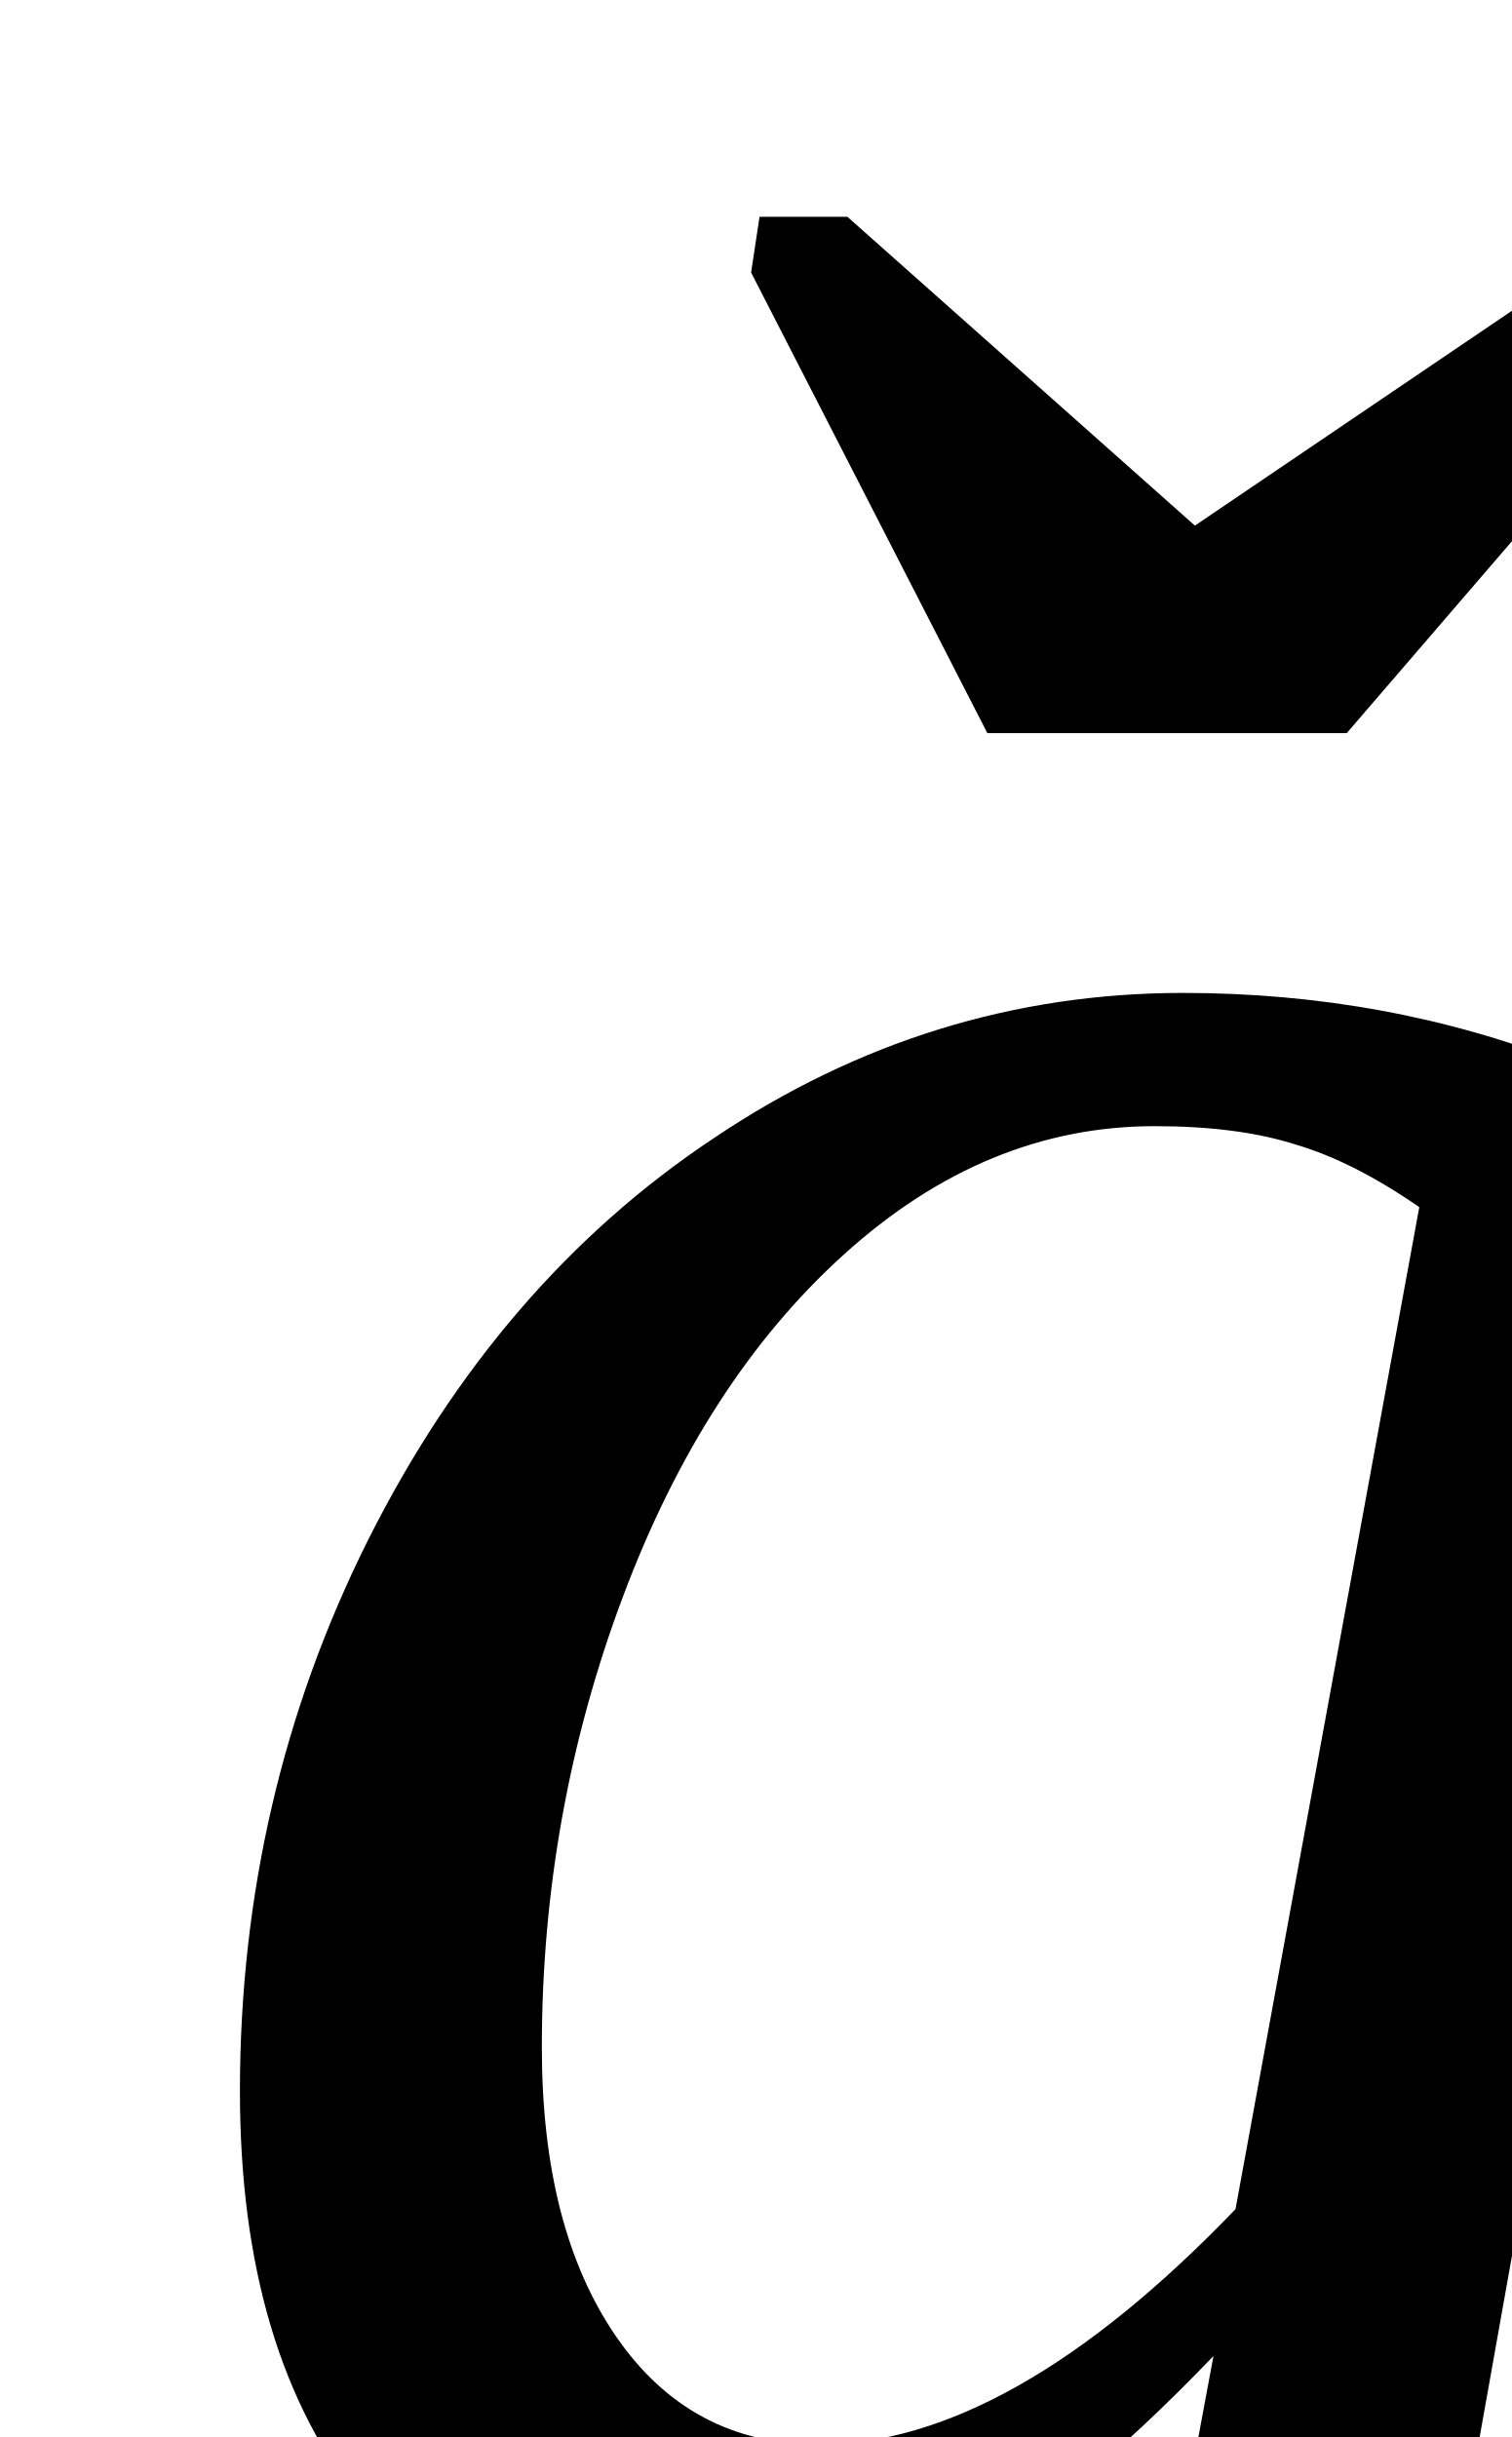
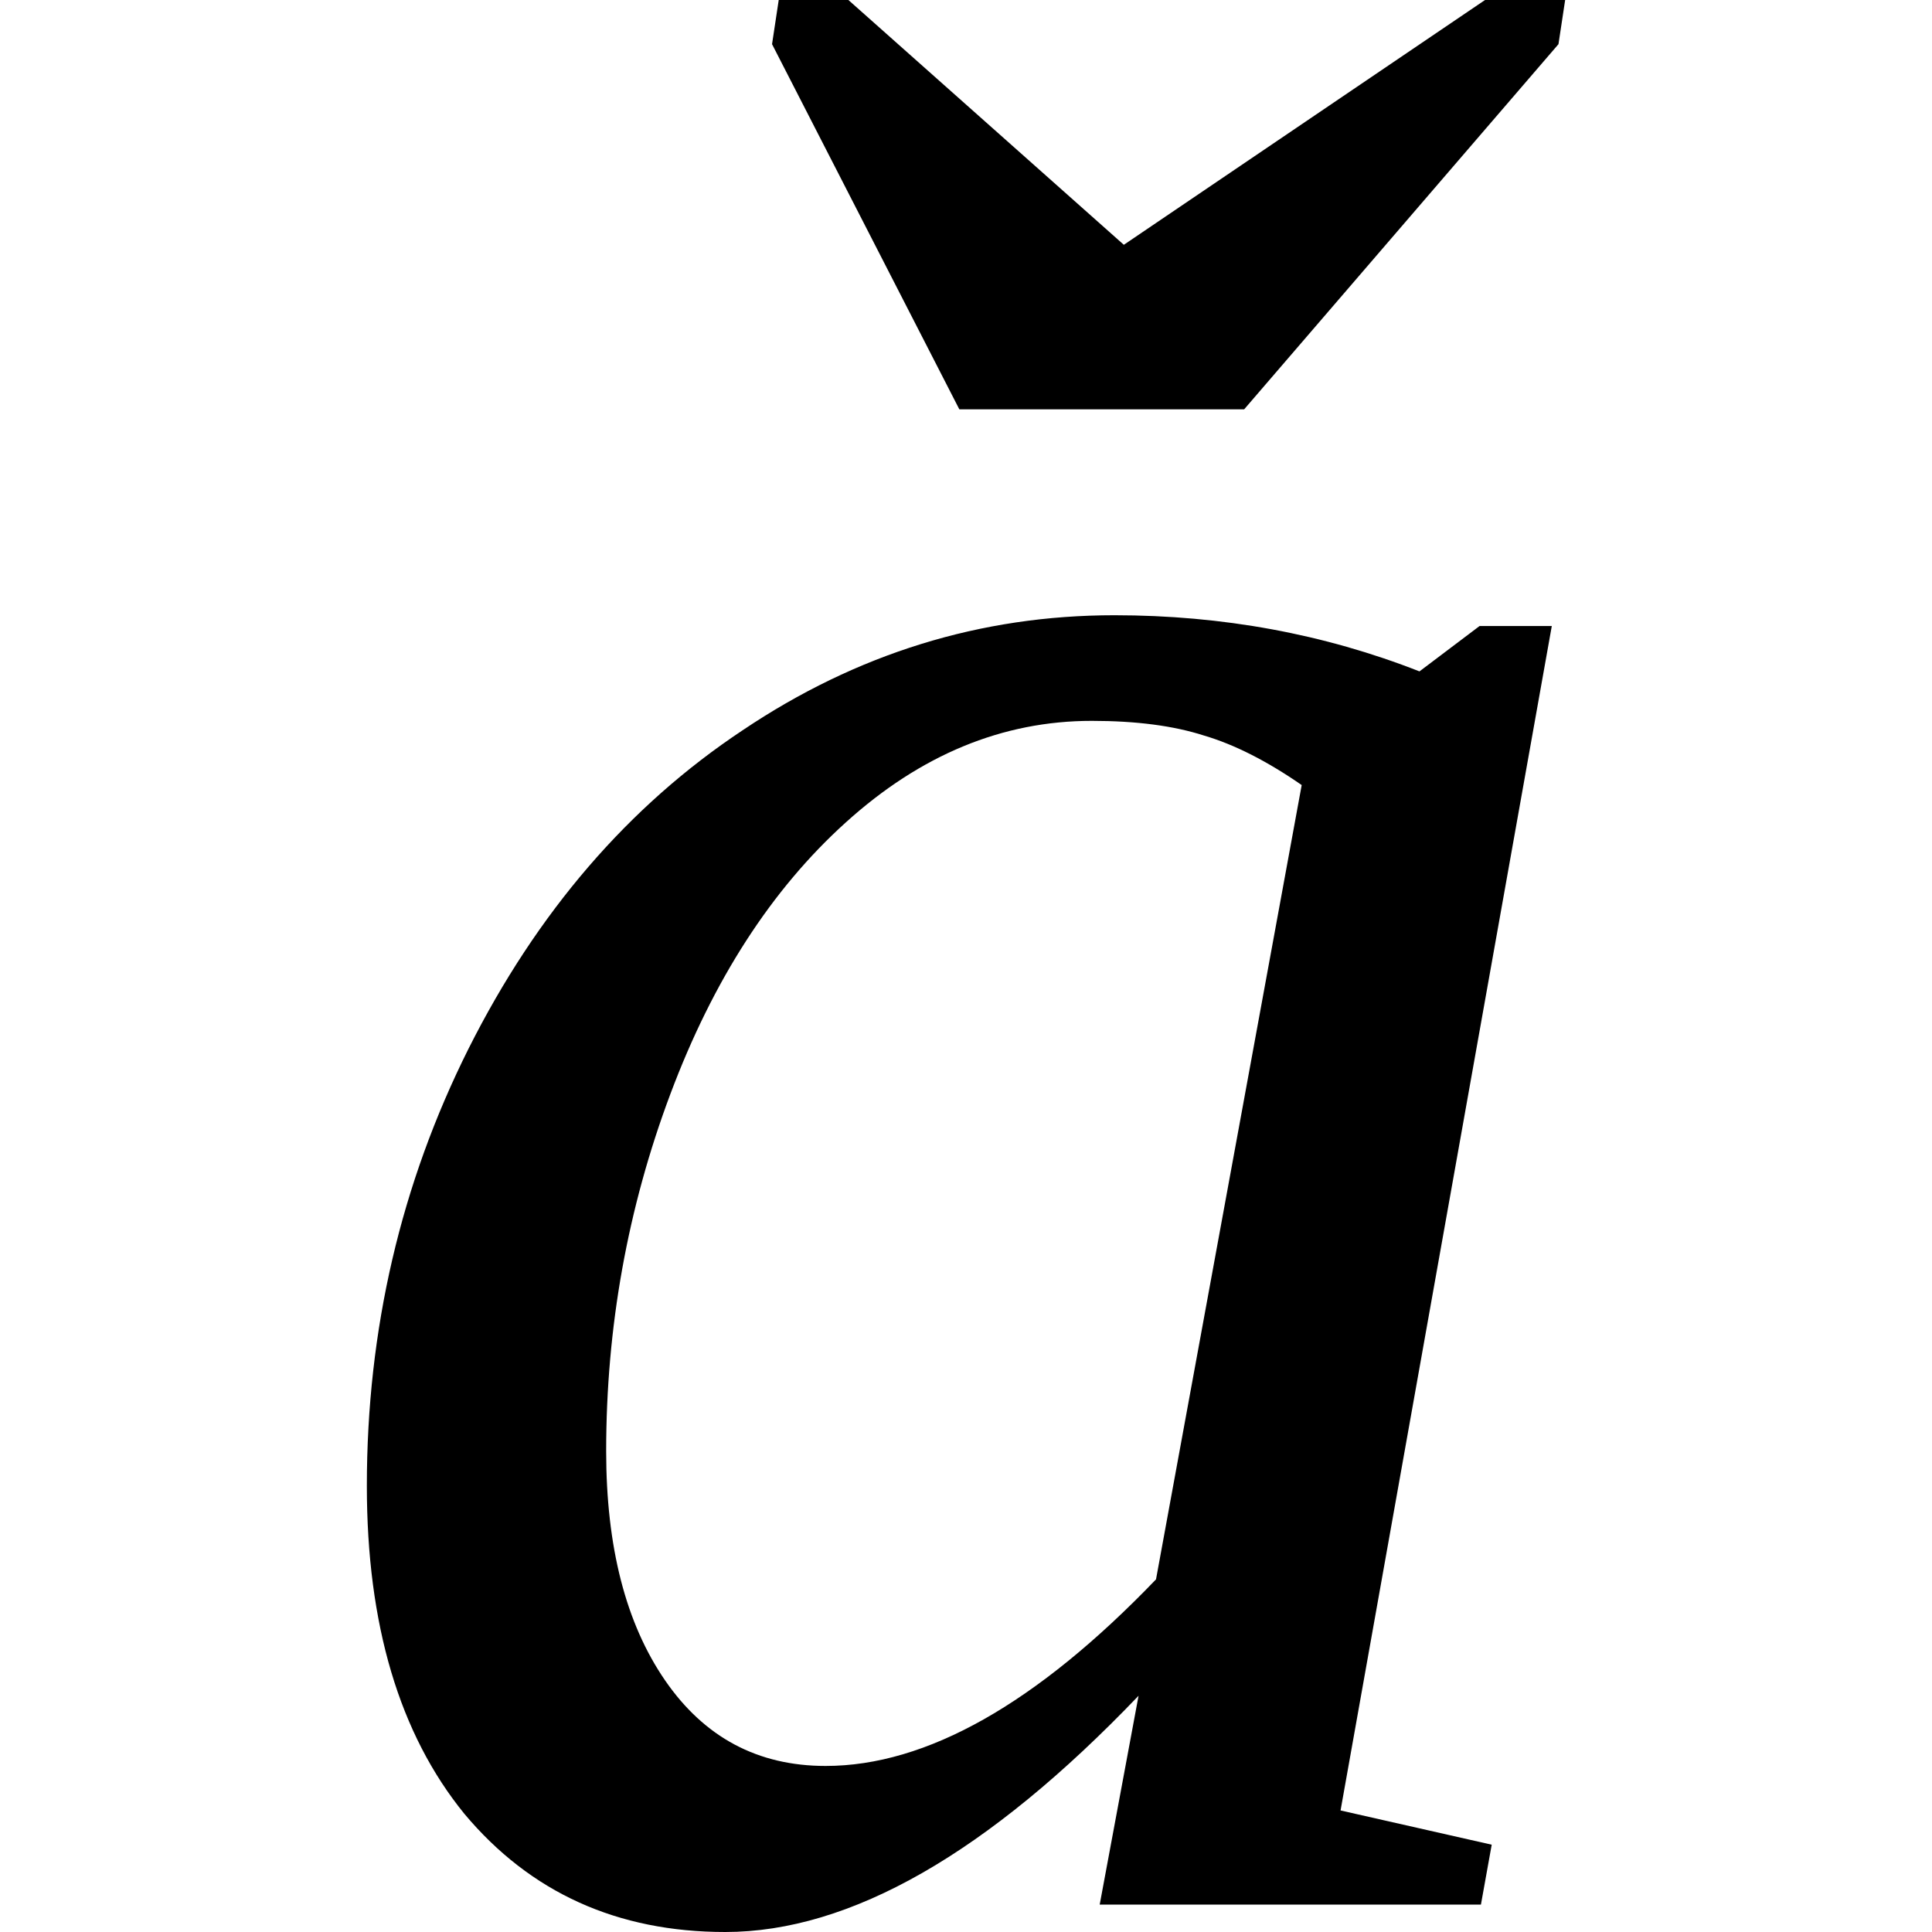
- <svg xmlns="http://www.w3.org/2000/svg" version="1.1">
-   <path d="M 6.799,11.58 7.682,11.78 7.619,12.13 H 5.392 L 5.619,10.91 Q 4.299,12.29 3.205,12.29 2.259,12.29 1.681,11.6 1.111,10.9 1.111,9.684 1.111,8.317 1.705,7.13 2.306,5.934 3.306,5.27 4.306,4.598 5.478,4.598 6.424,4.598 7.26,4.926 L 7.611,4.661 H 8.033 Z M 6.572,5.59 Q 6.267,5.379 6.002,5.301 5.736,5.215 5.346,5.215 4.564,5.215 3.908,5.809 3.259,6.395 2.884,7.395 2.509,8.395 2.509,9.481 2.509,10.32 2.853,10.82 3.197,11.32 3.791,11.32 4.674,11.32 5.721,10.23 Z M 3.924,1.004 5.533,2.434 7.643,1.004 H 8.111 L 8.072,1.262 6.236,3.395 H 4.572 L 3.478,1.262 3.517,1.004 Z" />
+ <svg xmlns="http://www.w3.org/2000/svg" version="1.1" id="svg4" width="11.286" height="11.286">
+   <defs id="defs8" />
+   <path d="m 7.831,10.576 0.883,0.2 -0.063,0.35 h -2.227 l 0.227,-1.22 q -1.32,1.38 -2.414,1.38 -0.946,0 -1.524,-0.69 -0.57,-0.7 -0.57,-1.916 0,-1.367 0.594,-2.554 0.601,-1.196 1.601,-1.86 1,-0.672 2.172,-0.672 0.946,0 1.782,0.328 l 0.351,-0.265 h 0.422 z m -0.227,-5.99 q -0.305,-0.211 -0.57,-0.289 -0.266,-0.086 -0.656,-0.086 -0.782,0 -1.438,0.594 -0.649,0.586 -1.024,1.586 -0.375,1 -0.375,2.086 0,0.839 0.344,1.339 0.344,0.5 0.938,0.5 0.883,0 1.93,-1.09 z M 4.956,-5.0354004e-7 6.565,1.43 8.675,-5.0354004e-7 h 0.468 L 9.104,0.258 l -1.836,2.133 h -1.664 l -1.094,-2.133 0.039,-0.258 z" id="path2" />
</svg>
